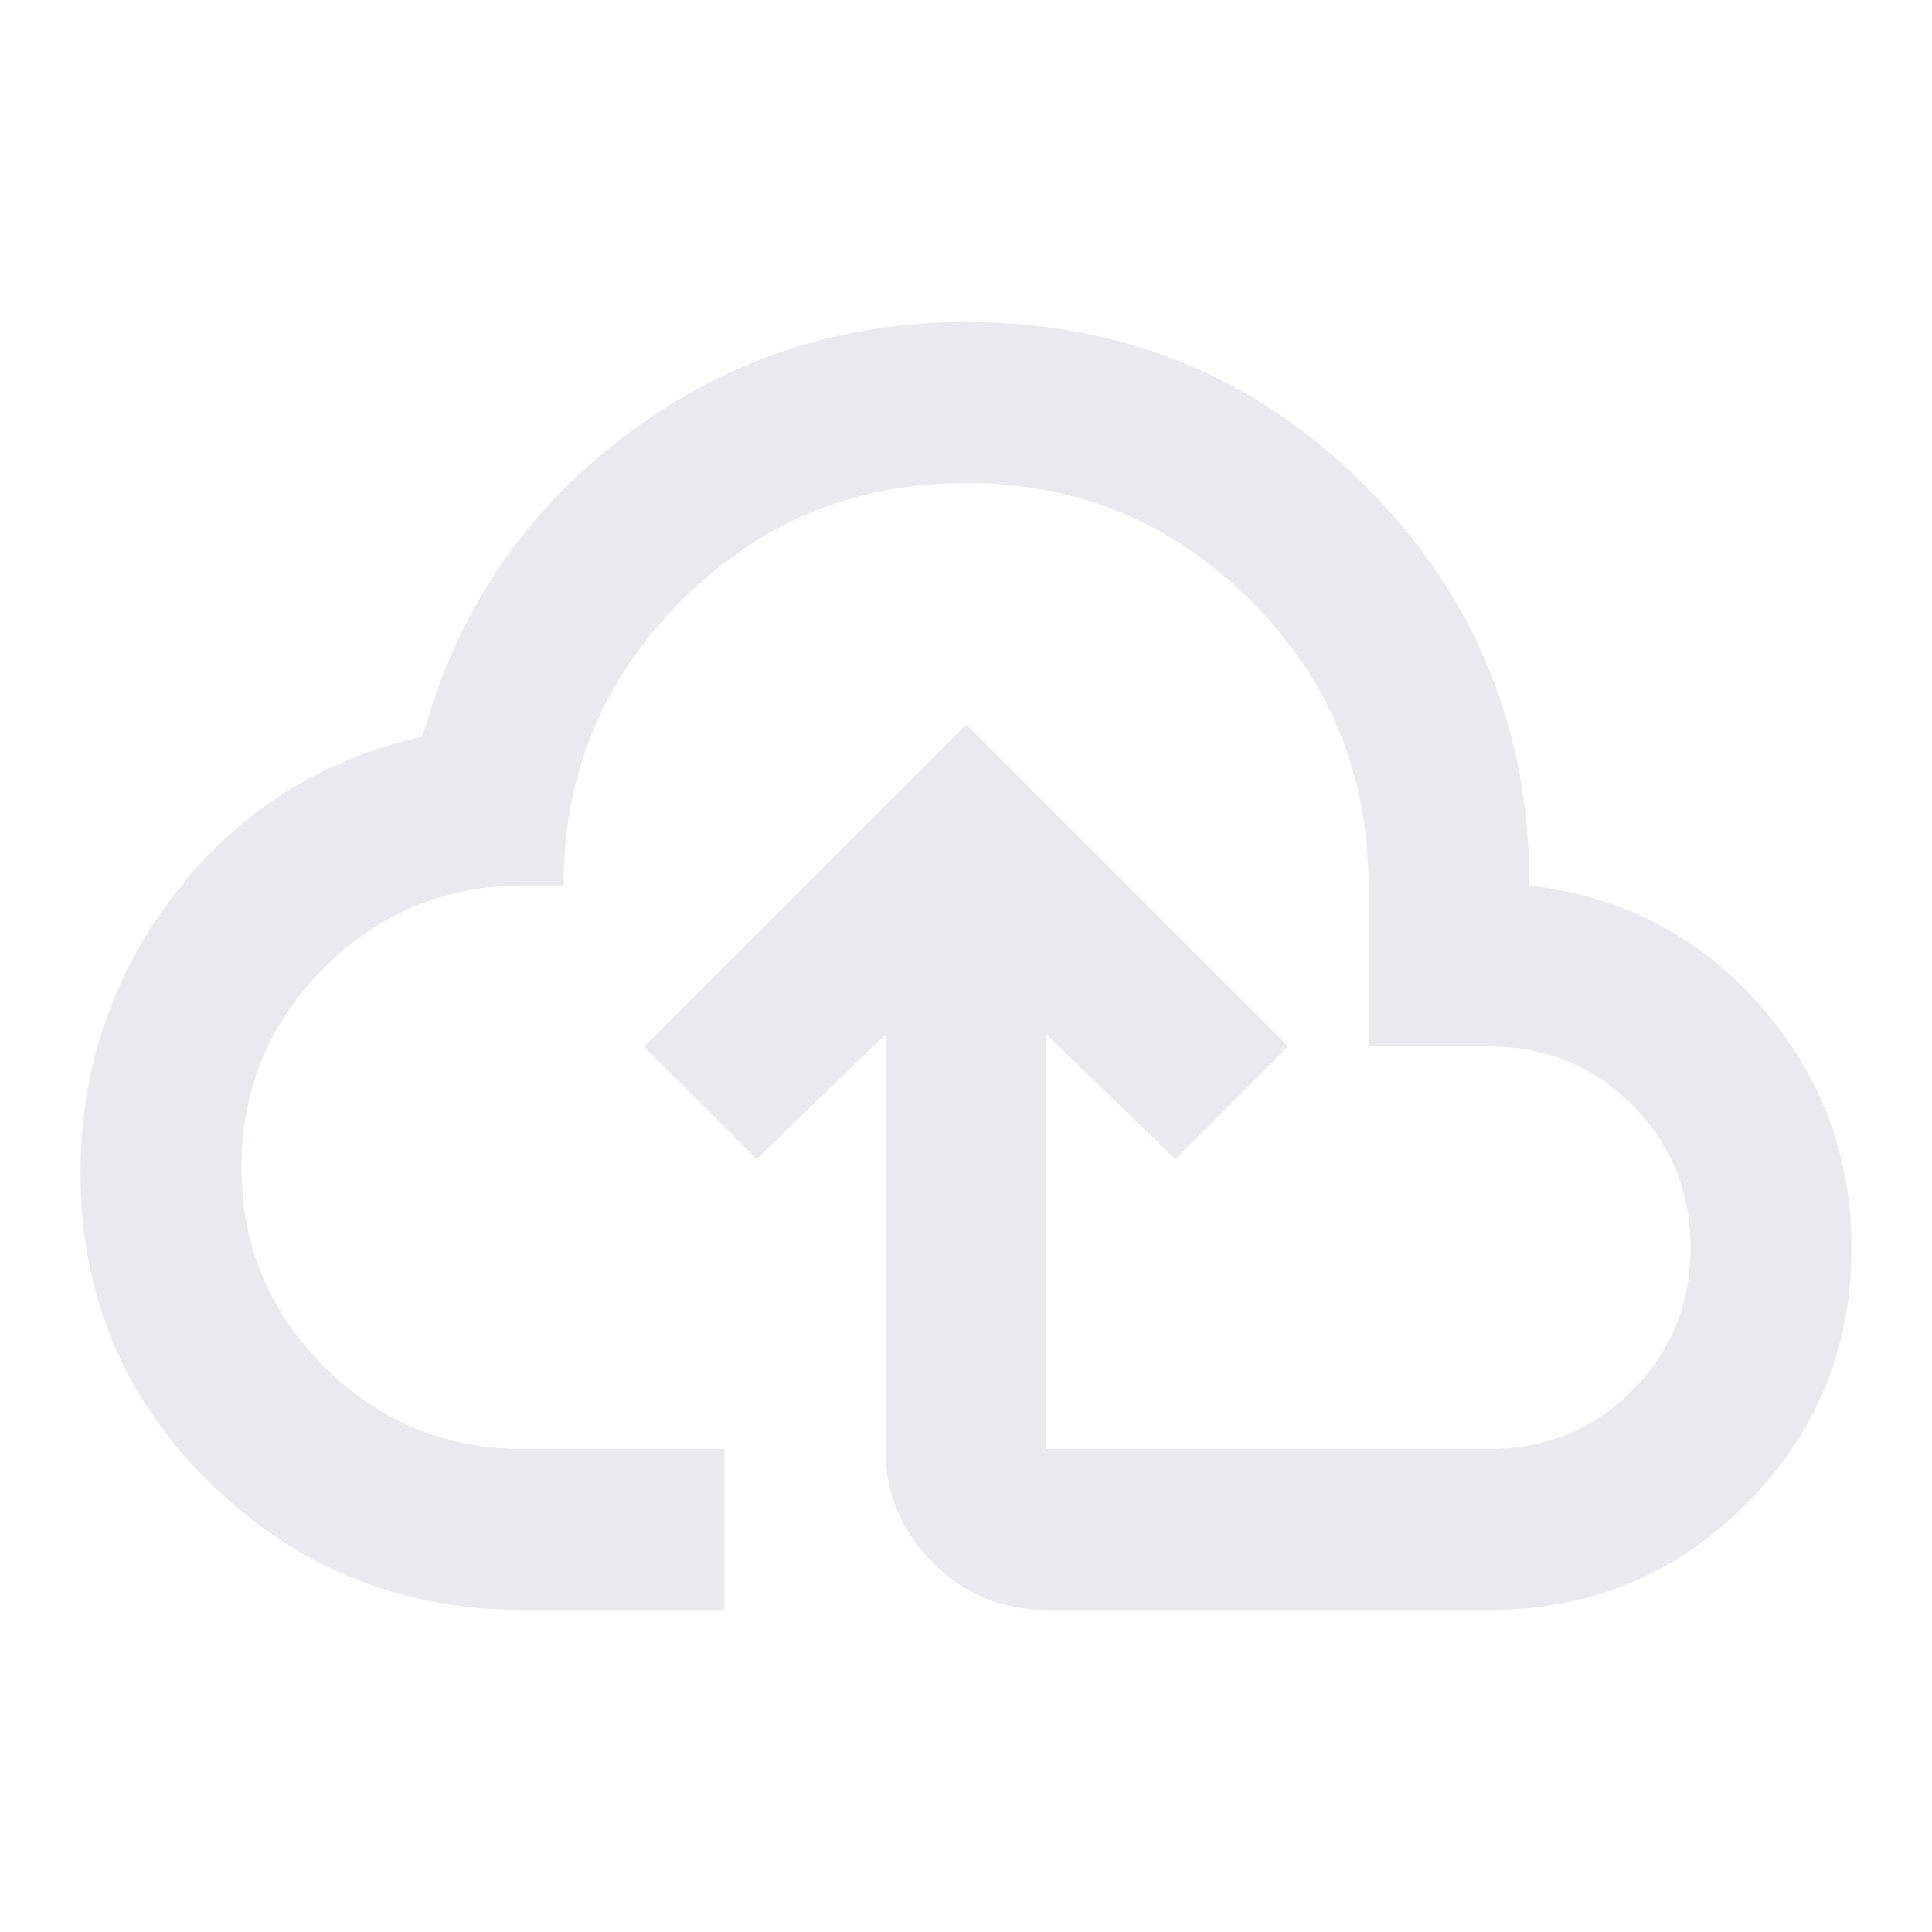
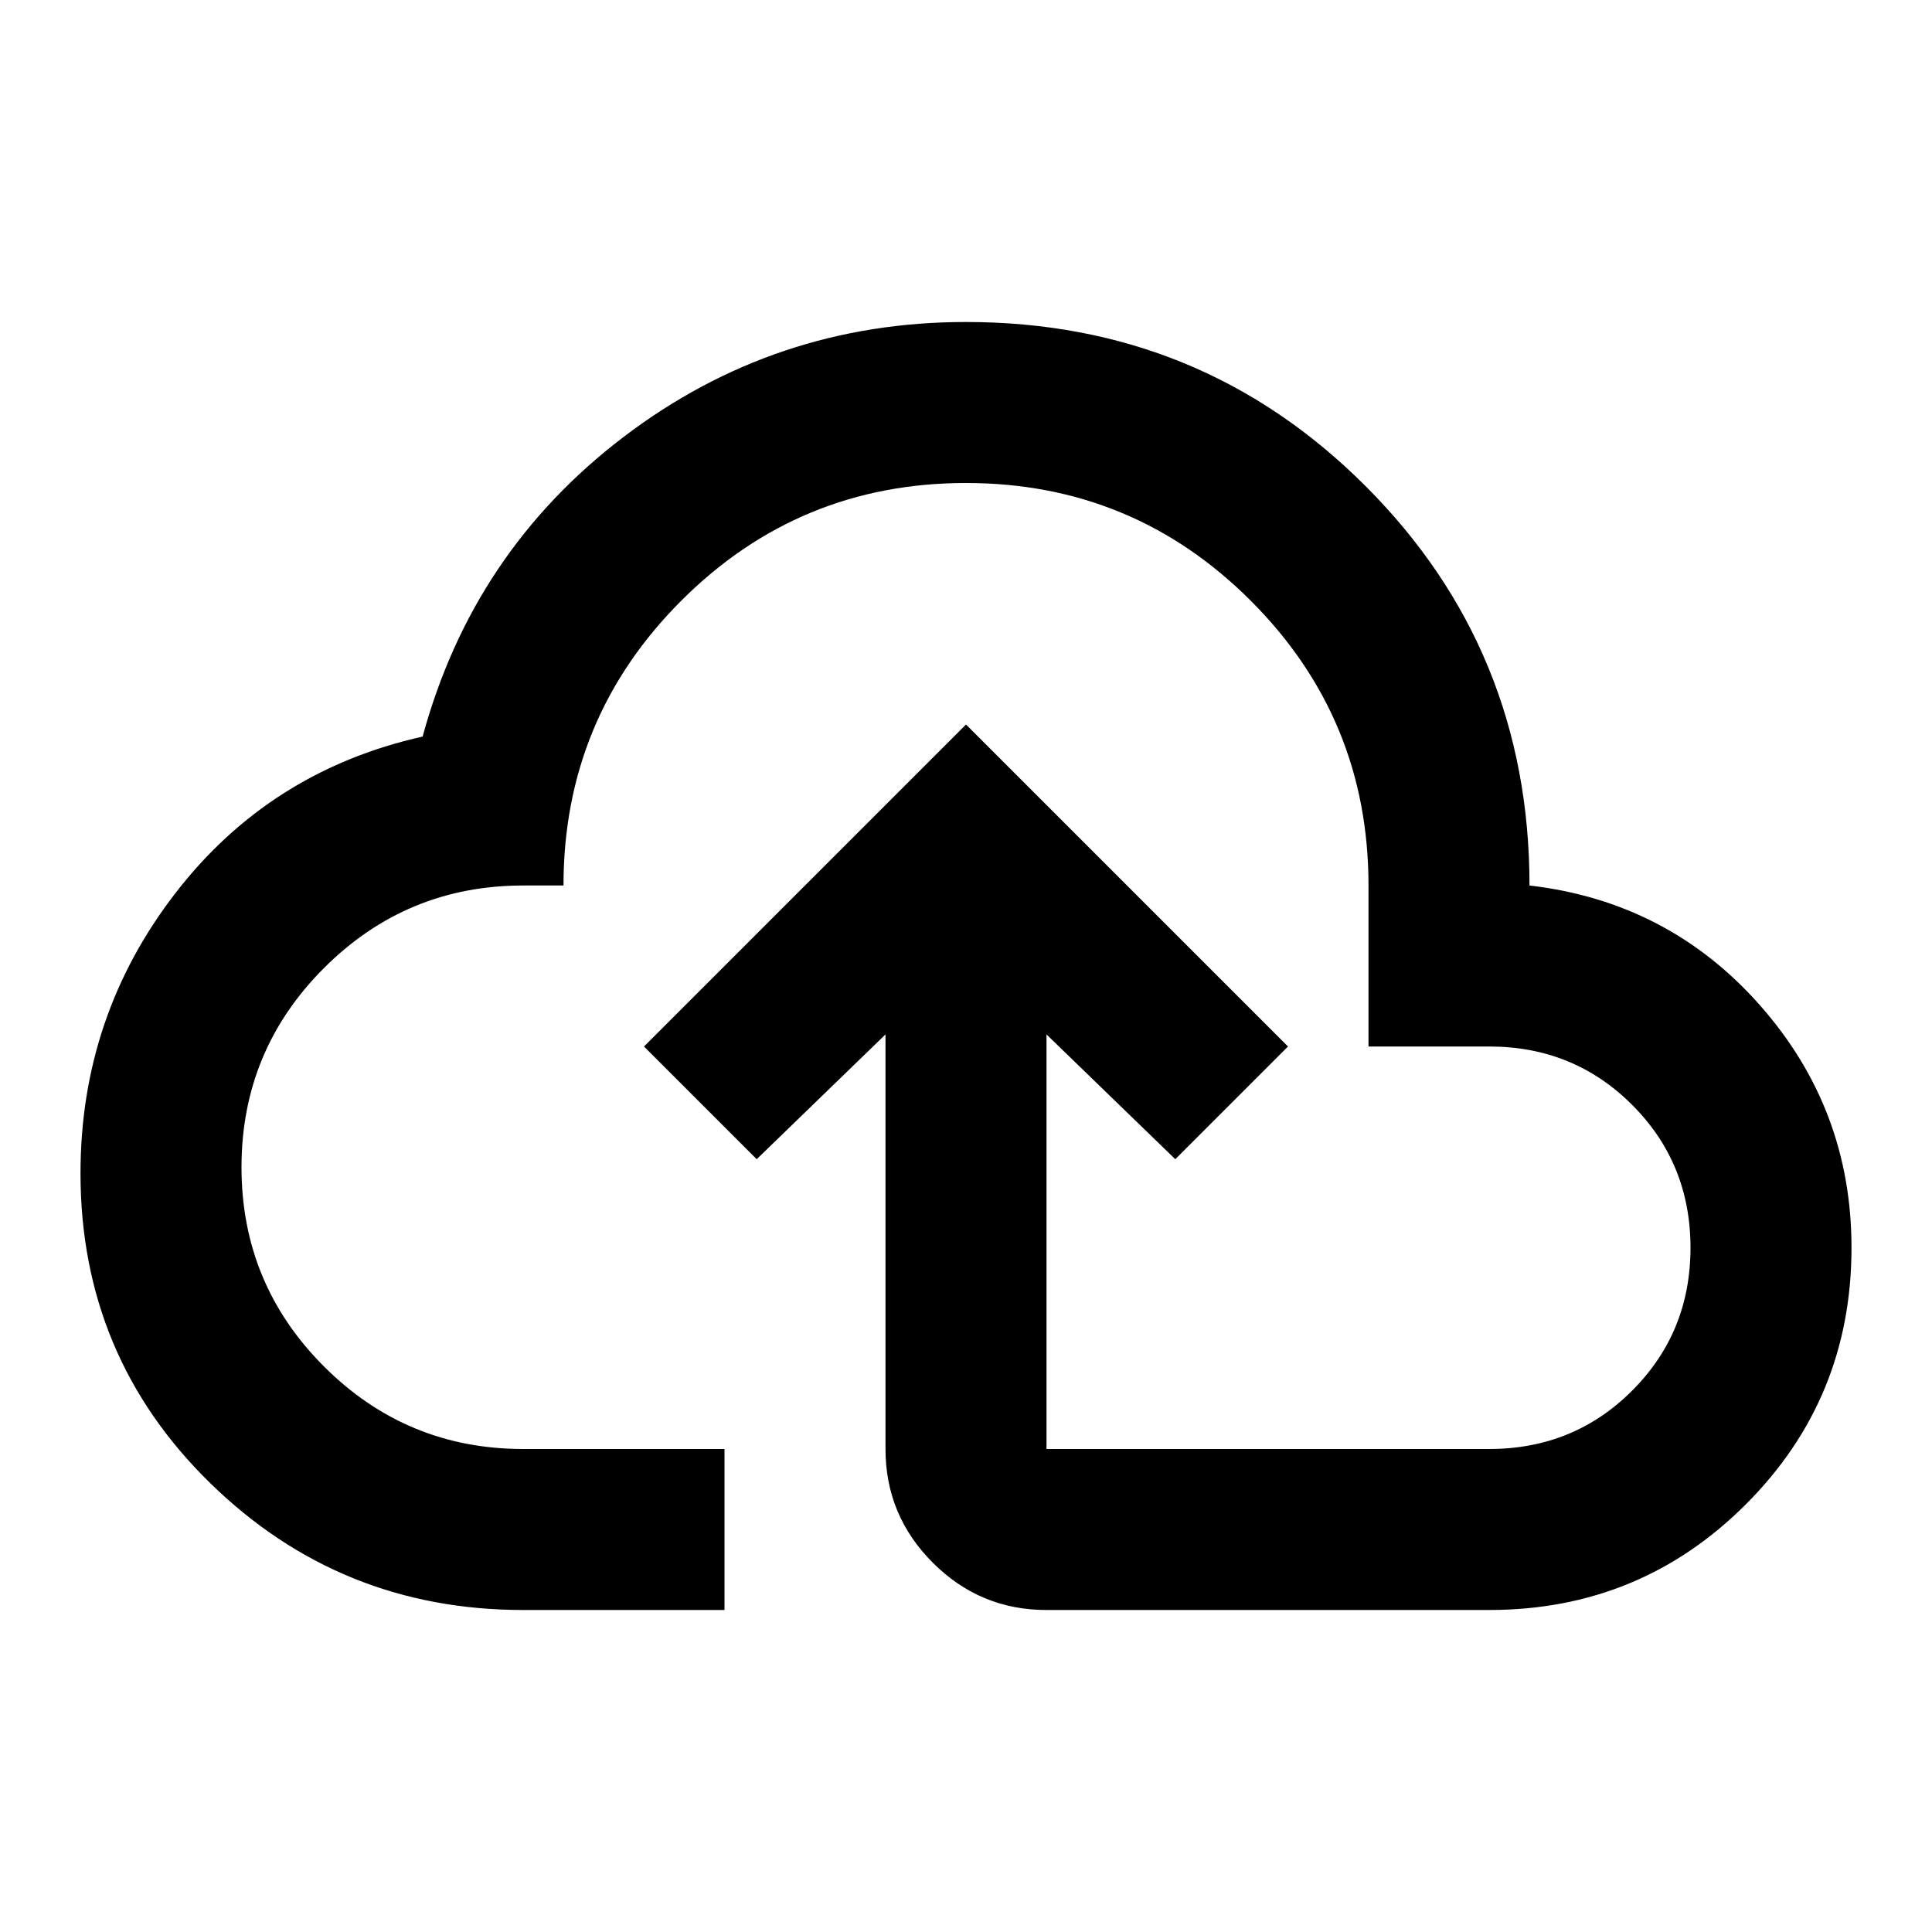
- <svg xmlns="http://www.w3.org/2000/svg" height="24px" viewBox="0 -960 960 960" width="24px" fill="#e8eaed">
+ <svg xmlns="http://www.w3.org/2000/svg" height="24px" viewBox="0 -960 960 960" width="24px" fill="#000000">
  <path d="M260-160q-91 0-155.5-63T40-377q0-78 47-139t123-78q25-92 100-149t170-57q117 0 198.5 81.5T760-520q69 8 114.5 59.5T920-340q0 75-52.5 127.5T740-160H520q-33 0-56.5-23.5T440-240v-206l-64 62-56-56 160-160 160 160-56 56-64-62v206h220q42 0 71-29t29-71q0-42-29-71t-71-29h-60v-80q0-83-58.5-141.5T480-720q-83 0-141.5 58.5T280-520h-20q-58 0-99 41t-41 99q0 58 41 99t99 41h100v80H260Zm220-280Z" />
</svg>
